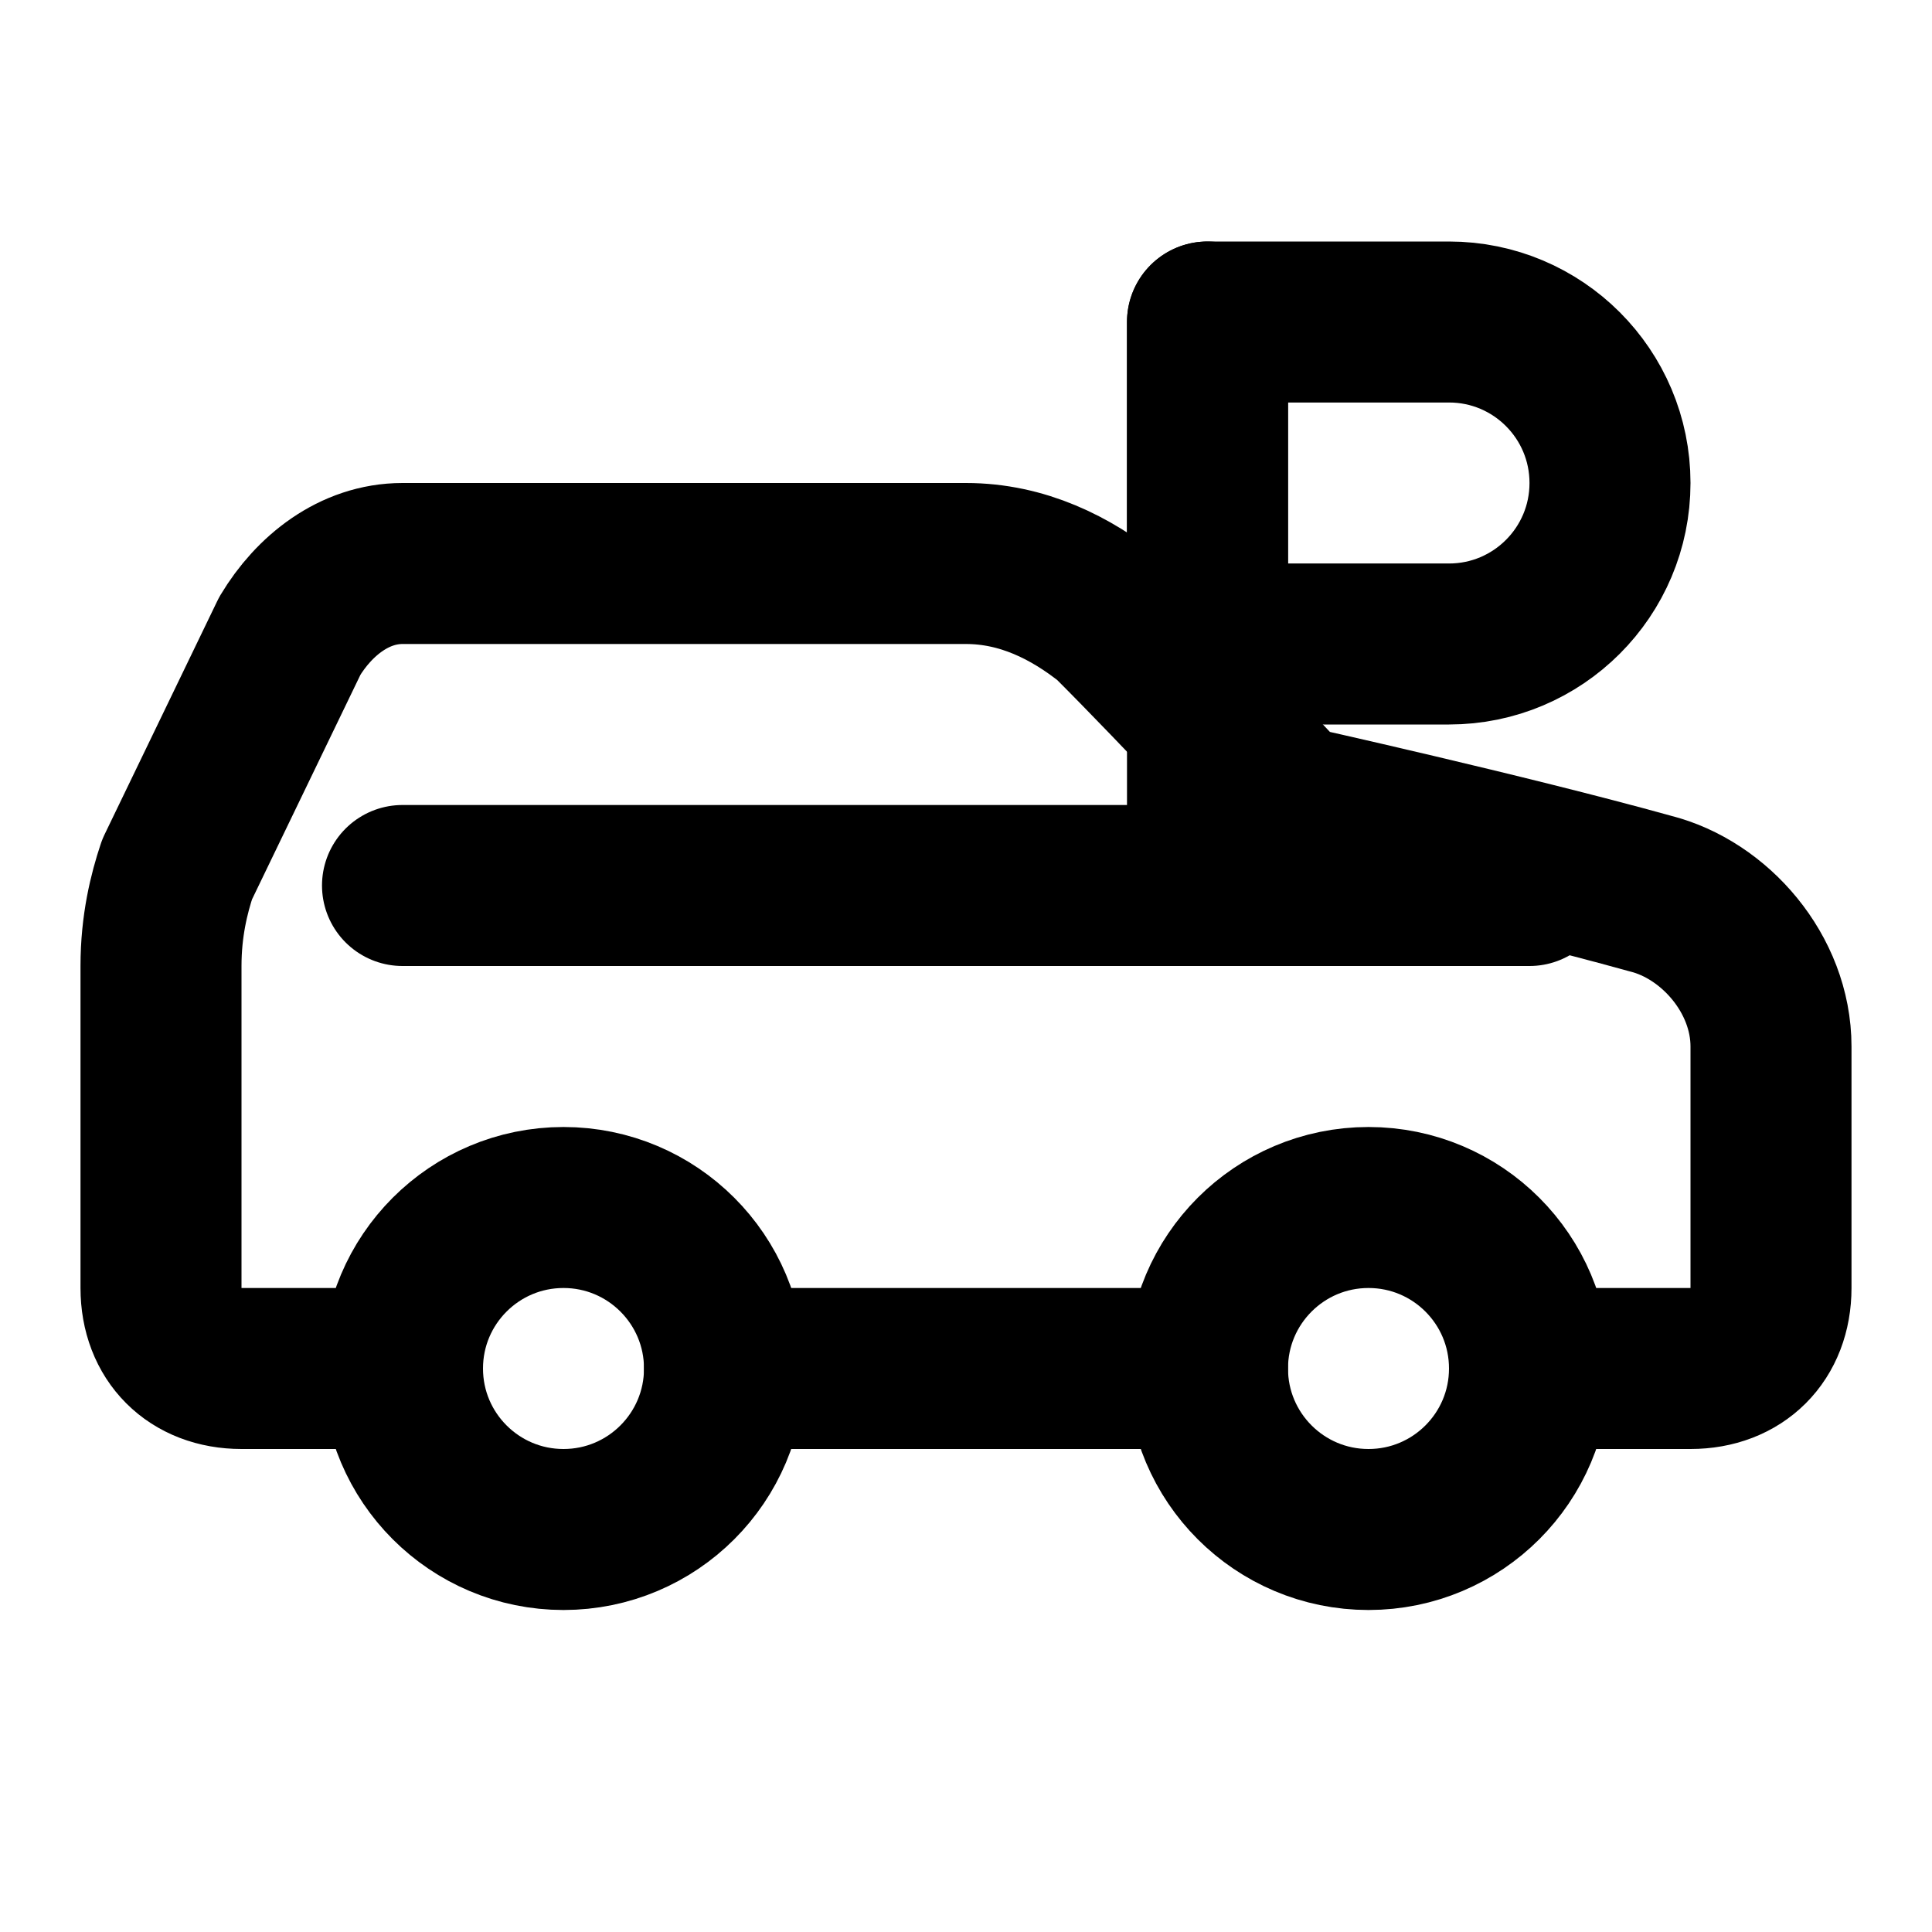
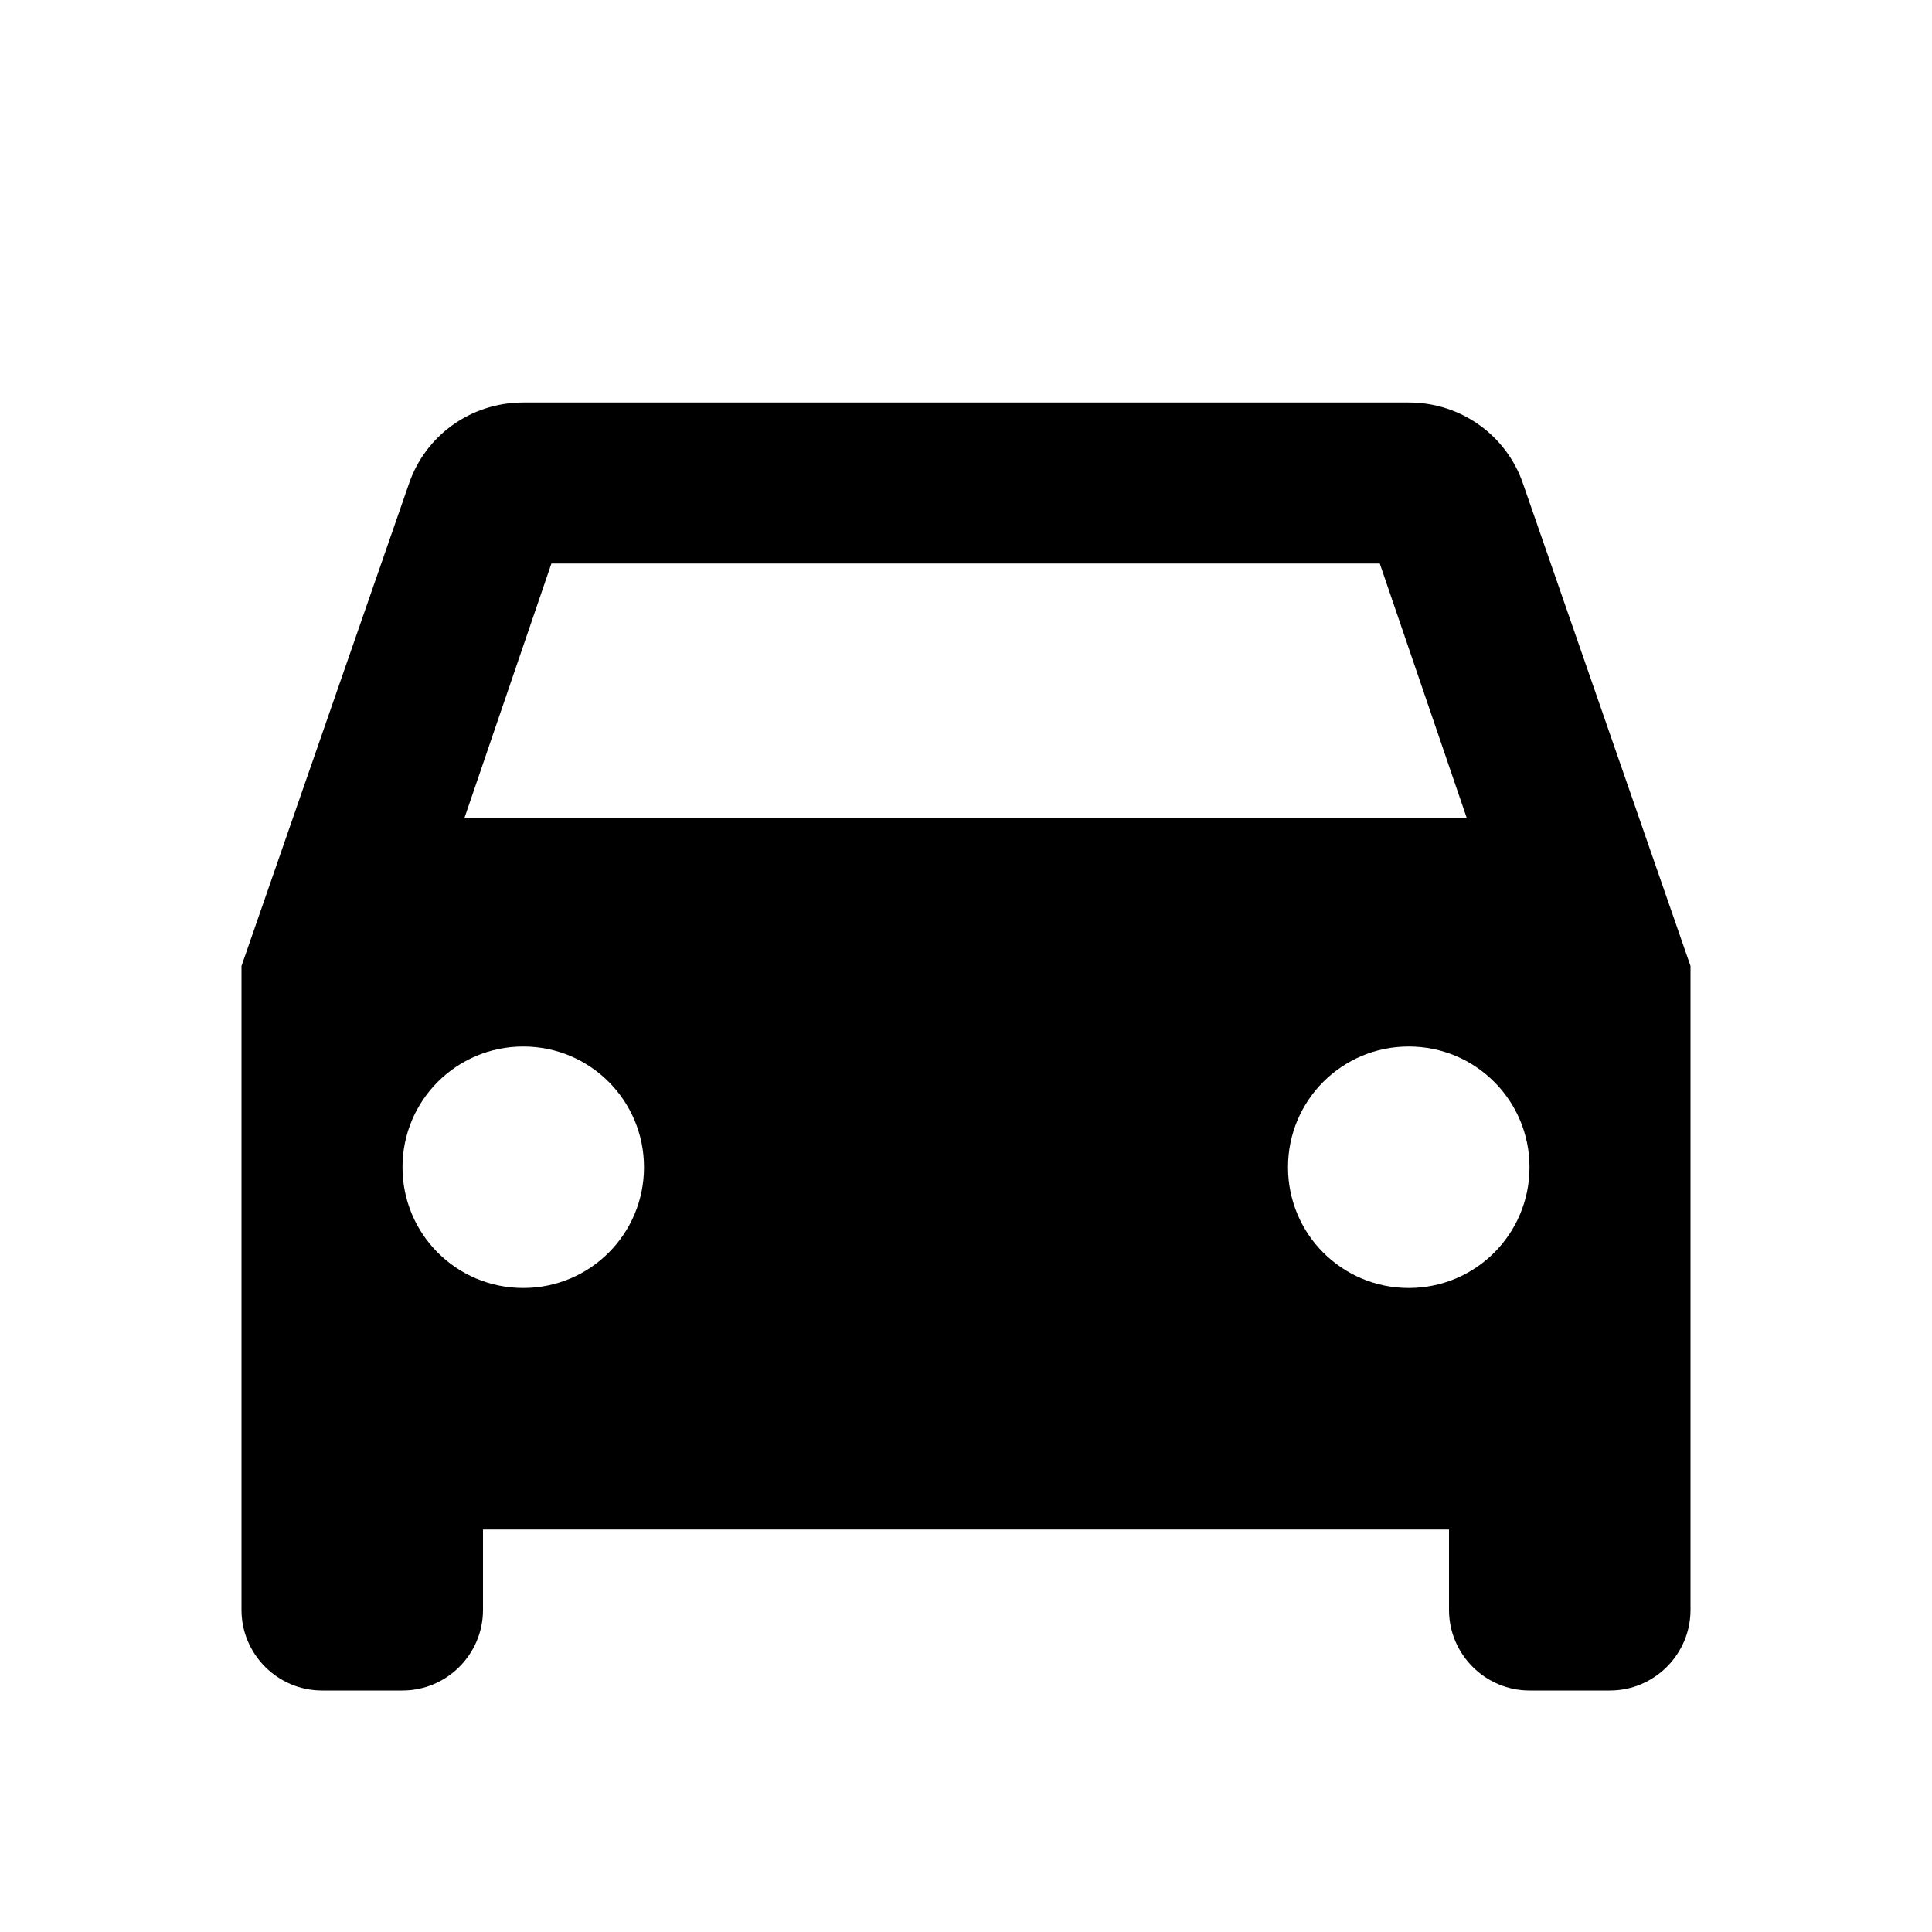
- <svg xmlns="http://www.w3.org/2000/svg" viewBox="0 0 24 24" width="24" height="24" fill="none" stroke="currentColor" stroke-width="2" stroke-linecap="round" stroke-linejoin="round">
-   <path d="M19 17h2c.6 0 1-.4 1-1v-3c0-.9-.7-1.7-1.5-1.9C18.7 10.6 16 10 16 10s-1.3-1.4-2.2-2.3c-.5-.4-1.1-.7-1.8-.7H5c-.6 0-1.1.4-1.4.9l-1.4 2.9C2.1 11.1 2 11.5 2 12v4c0 .6.4 1 1 1h2" />
-   <circle cx="7" cy="17" r="2" />
-   <path d="M9 17h6" />
-   <circle cx="17" cy="17" r="2" />
-   <path d="M5 11h14" />
-   <path d="M15 4h3a2 2 0 0 1 2 2v0a2 2 0 0 1-2 2h-3z" />
-   <path d="M15 4v6" />
+ <svg xmlns="http://www.w3.org/2000/svg" viewBox="0 0 24 24" width="24" height="24" fill="currentColor">
+   <path d="M 18.92 6.01            C 18.72 5.42 18.16 5 17.5 5            L 6.5 5            C 5.84 5 5.28 5.42 5.08 6.01            L 3 12            L 3 20            C 3 20.55 3.45 21 4 21            L 5 21            C 5.55 21 6 20.55 6 20            L 6 19            L 18 19            L 18 20            C 18 20.55 18.45 21 19 21            L 20 21            C 20.55 21 21 20.55 21 20            L 21 12            L 18.92 6.01 Z            M 6.85 7            L 17.14 7            L 18.22 10.16            L 5.77 10.16            L 6.85 7 Z            M 6.5 16            C 5.67 16 5 15.33 5 14.5            C 5 13.67 5.67 13 6.5 13            C 7.33 13 8 13.67 8 14.5            C 8 15.33 7.33 16 6.5 16 Z            M 17.5 16            C 16.67 16 16 15.33 16 14.5            C 16 13.67 16.67 13 17.5 13            C 18.33 13 19 13.67 19 14.5            C 19 15.33 18.33 16 17.5 16 Z" />
</svg>
